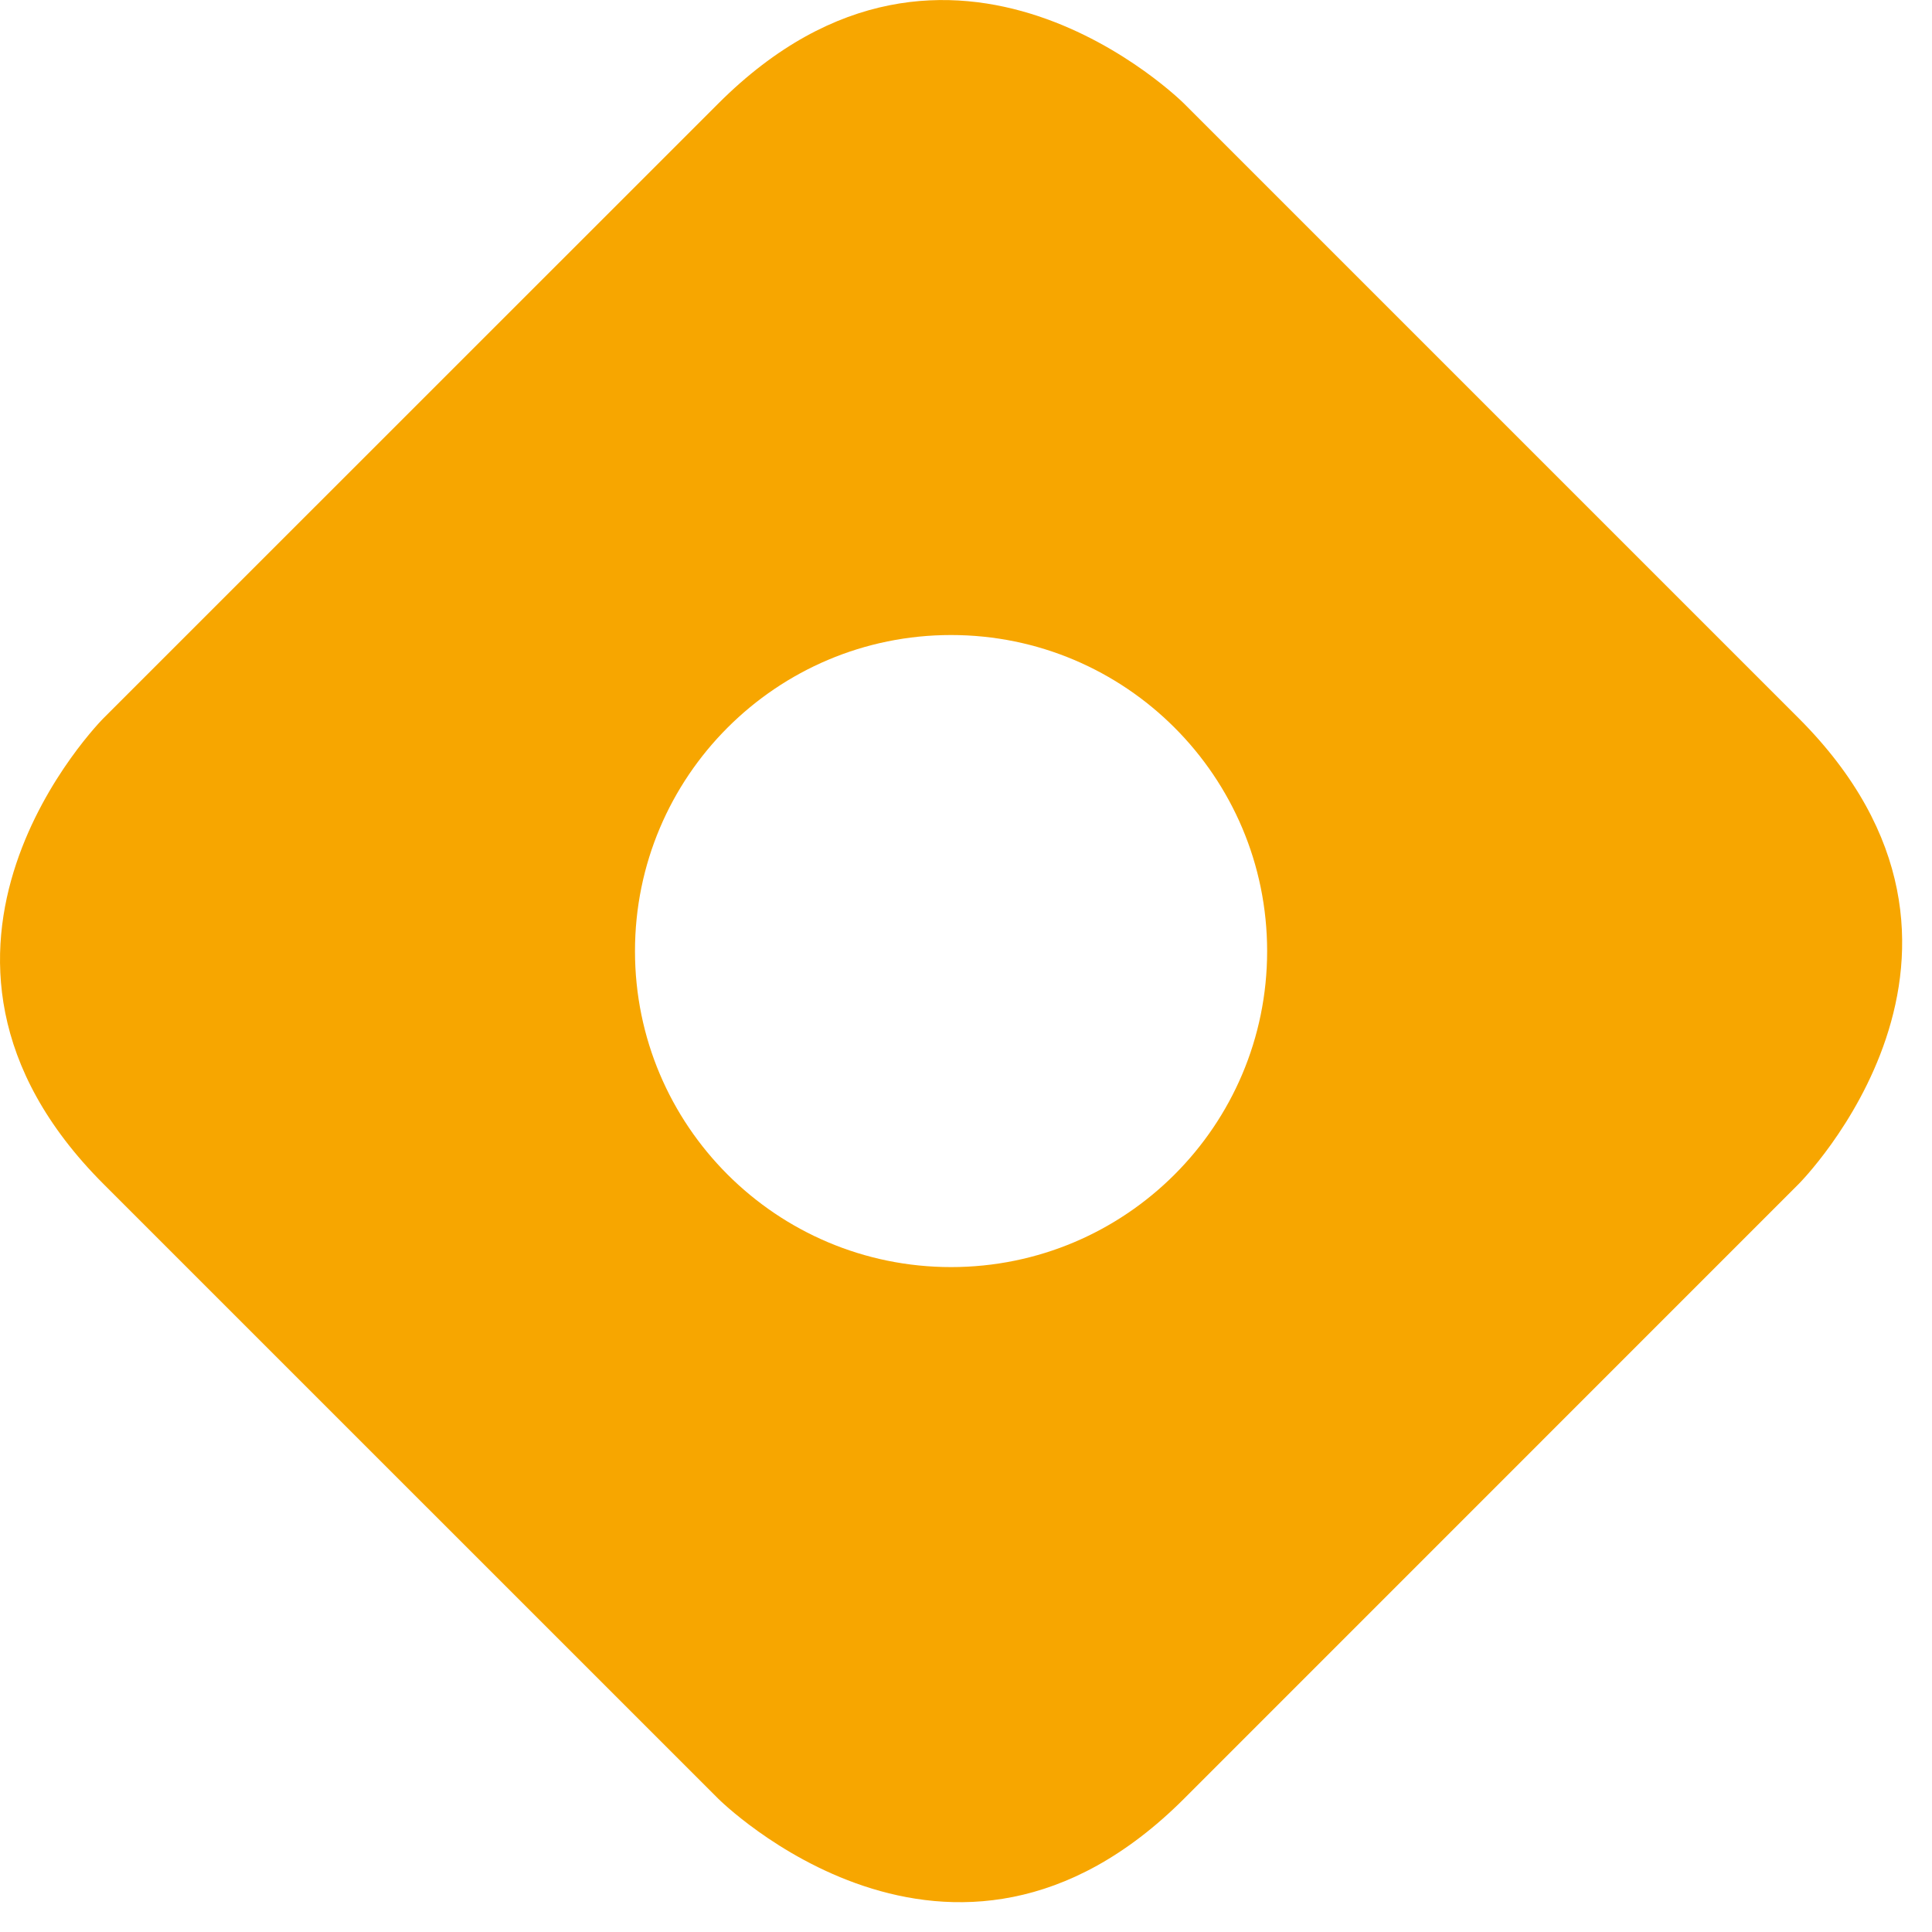
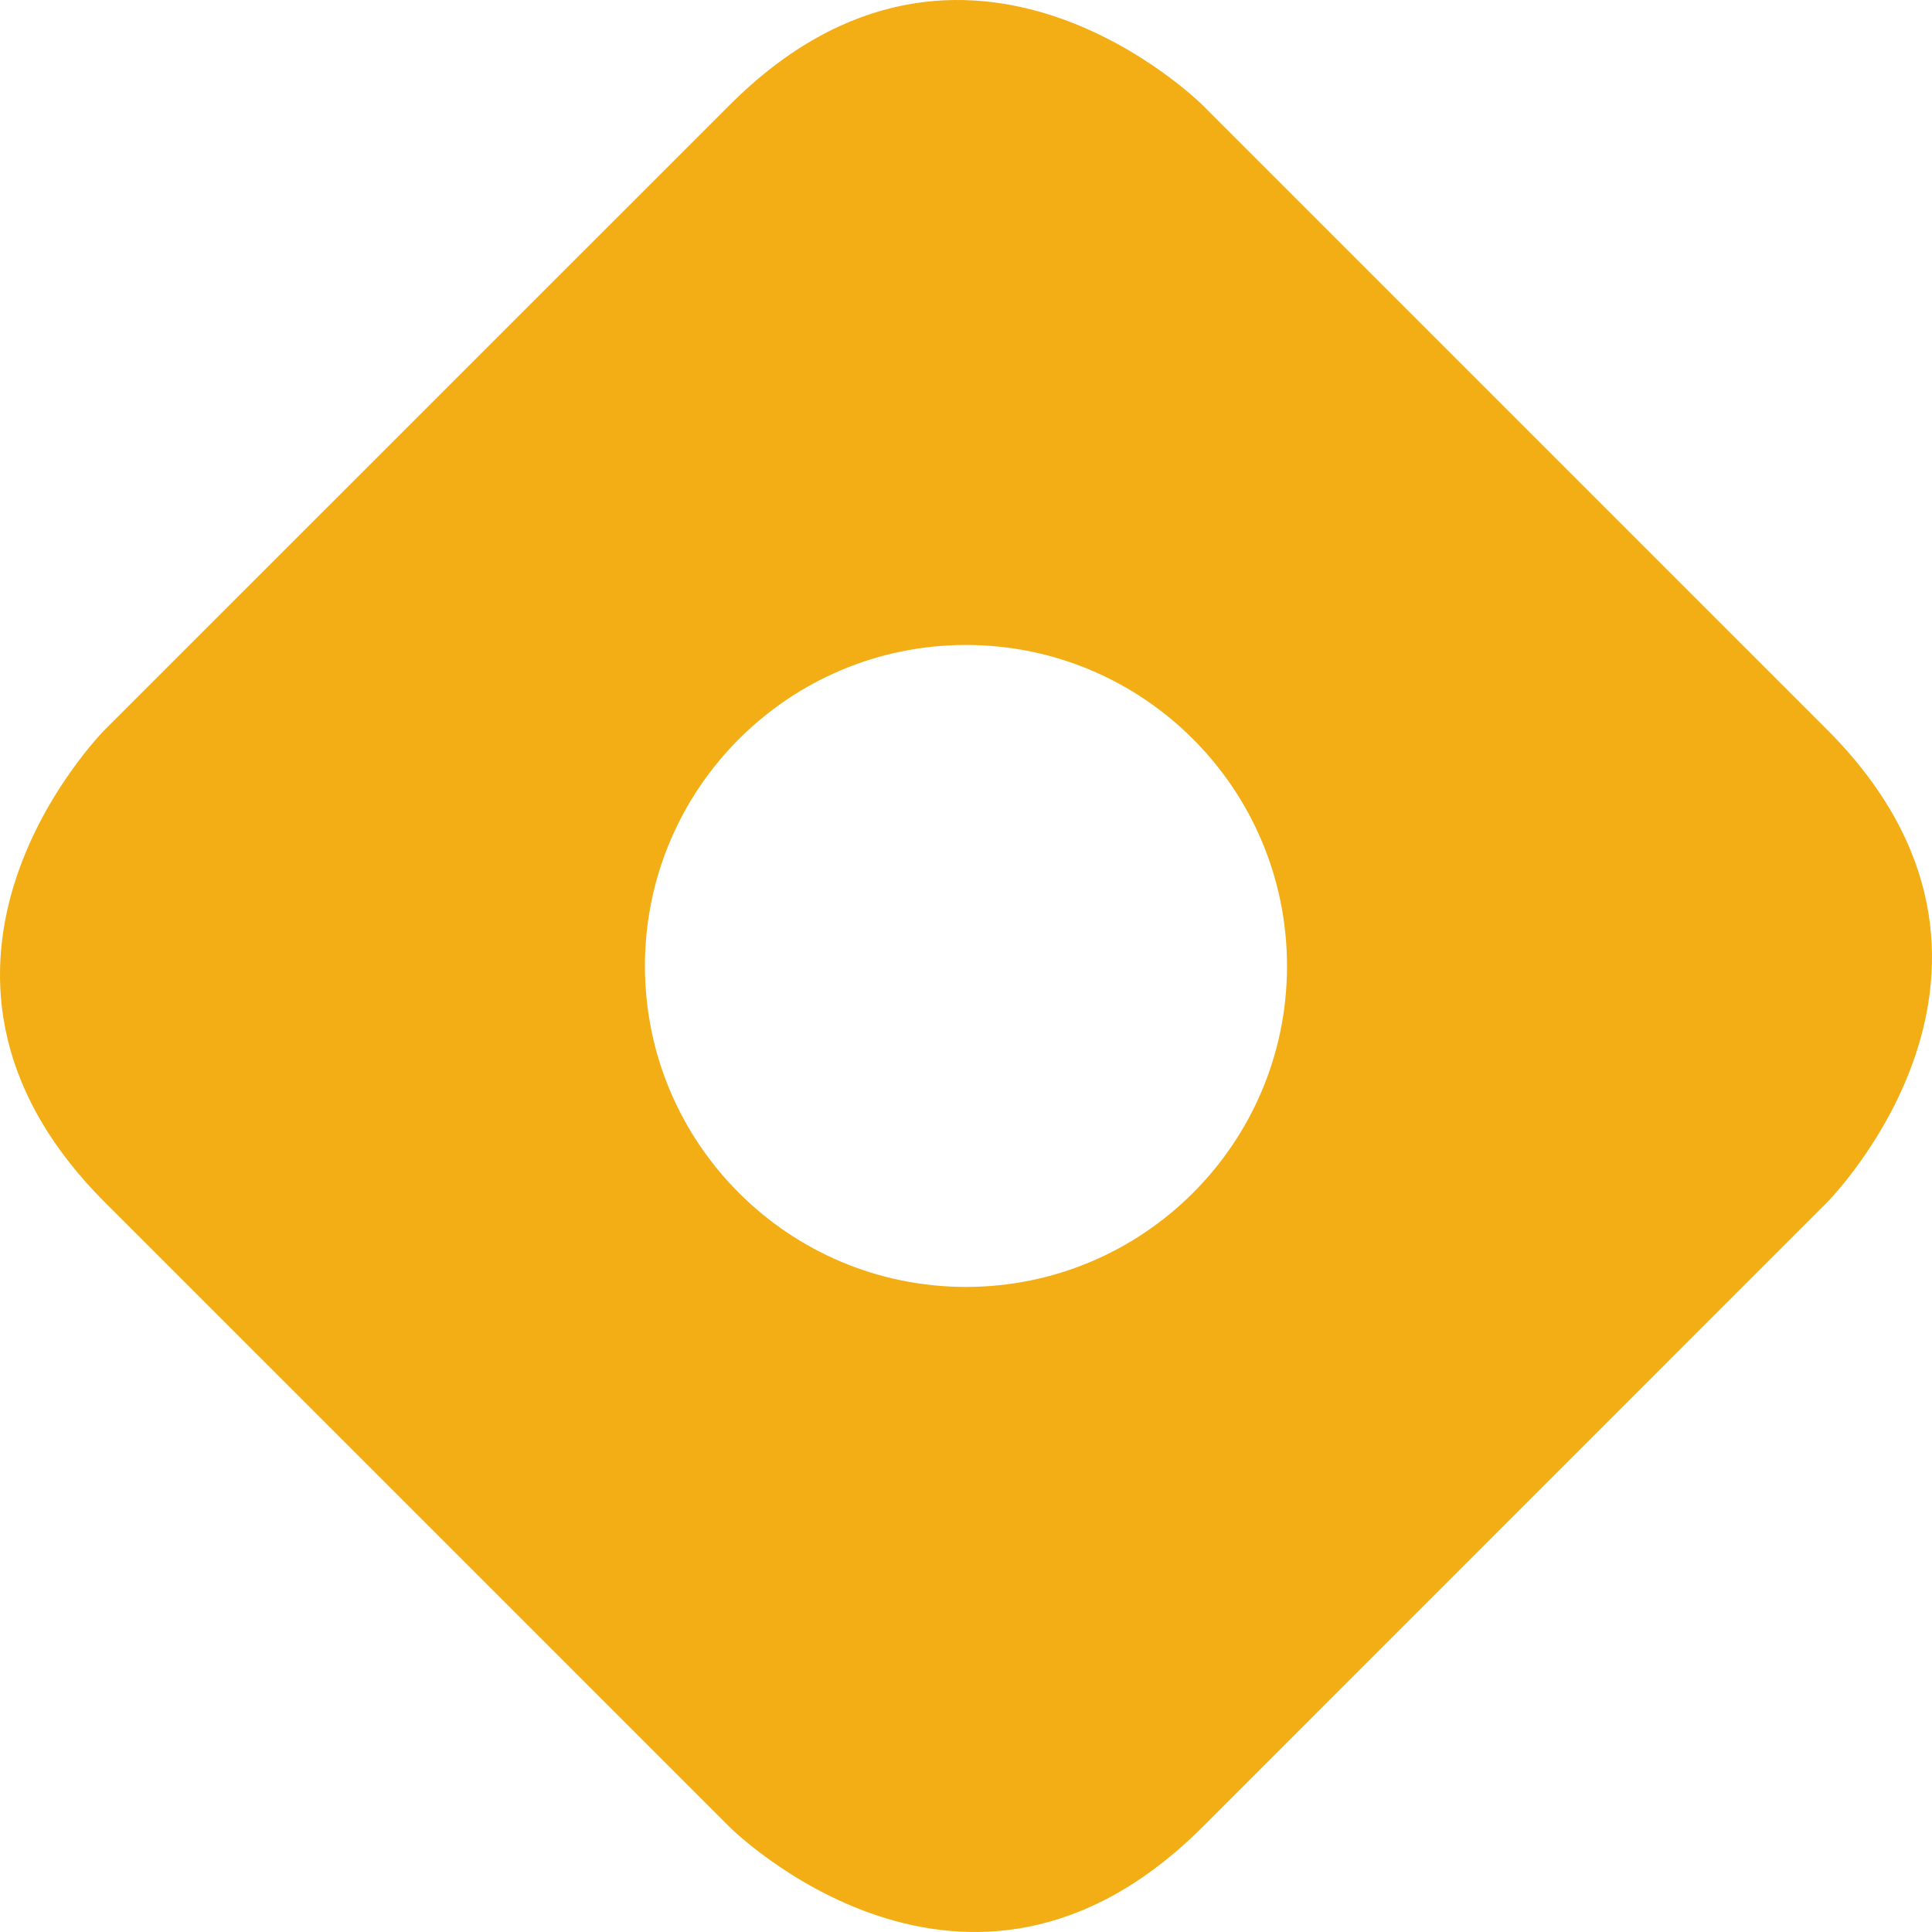
- <svg xmlns="http://www.w3.org/2000/svg" width="45" height="45" viewBox="0 0 45 45" fill="none">
-   <path d="M22.152 29.513C18.087 29.513 14.79 26.218 14.79 22.154C14.79 18.088 18.087 14.791 22.152 14.791C26.217 14.791 29.514 18.088 29.514 22.154C29.514 26.218 26.218 29.513 22.152 29.513ZM41.894 16.728L27.579 2.413C27.579 2.413 22.154 -3.014 16.729 2.413L2.411 16.728C2.411 16.728 -3.013 22.154 2.411 27.578L16.729 41.895C16.729 41.895 22.154 47.319 27.579 41.895L41.894 27.578C41.894 27.578 47.319 22.154 41.894 16.728Z" fill="#F7A600" />
+ <svg xmlns="http://www.w3.org/2000/svg" width="64" height="64" viewBox="0 0 64 64" fill="none">
+   <path d="M31.999 42.631C26.126 42.631 21.364 37.872 21.364 32.002C21.364 26.127 26.126 21.365 31.999 21.365C37.872 21.365 42.634 26.127 42.634 32.002C42.634 37.872 37.872 42.631 31.999 42.631ZM60.517 24.163L39.838 3.484C39.838 3.484 32.002 -4.355 24.165 3.484L3.482 24.163C3.482 24.163 -4.353 32.002 3.482 39.836L24.165 60.518C24.165 60.518 32.002 68.352 39.838 60.518L60.517 39.836C60.517 39.836 68.354 32.002 60.517 24.163Z" fill="#F2AE14" />
</svg>
